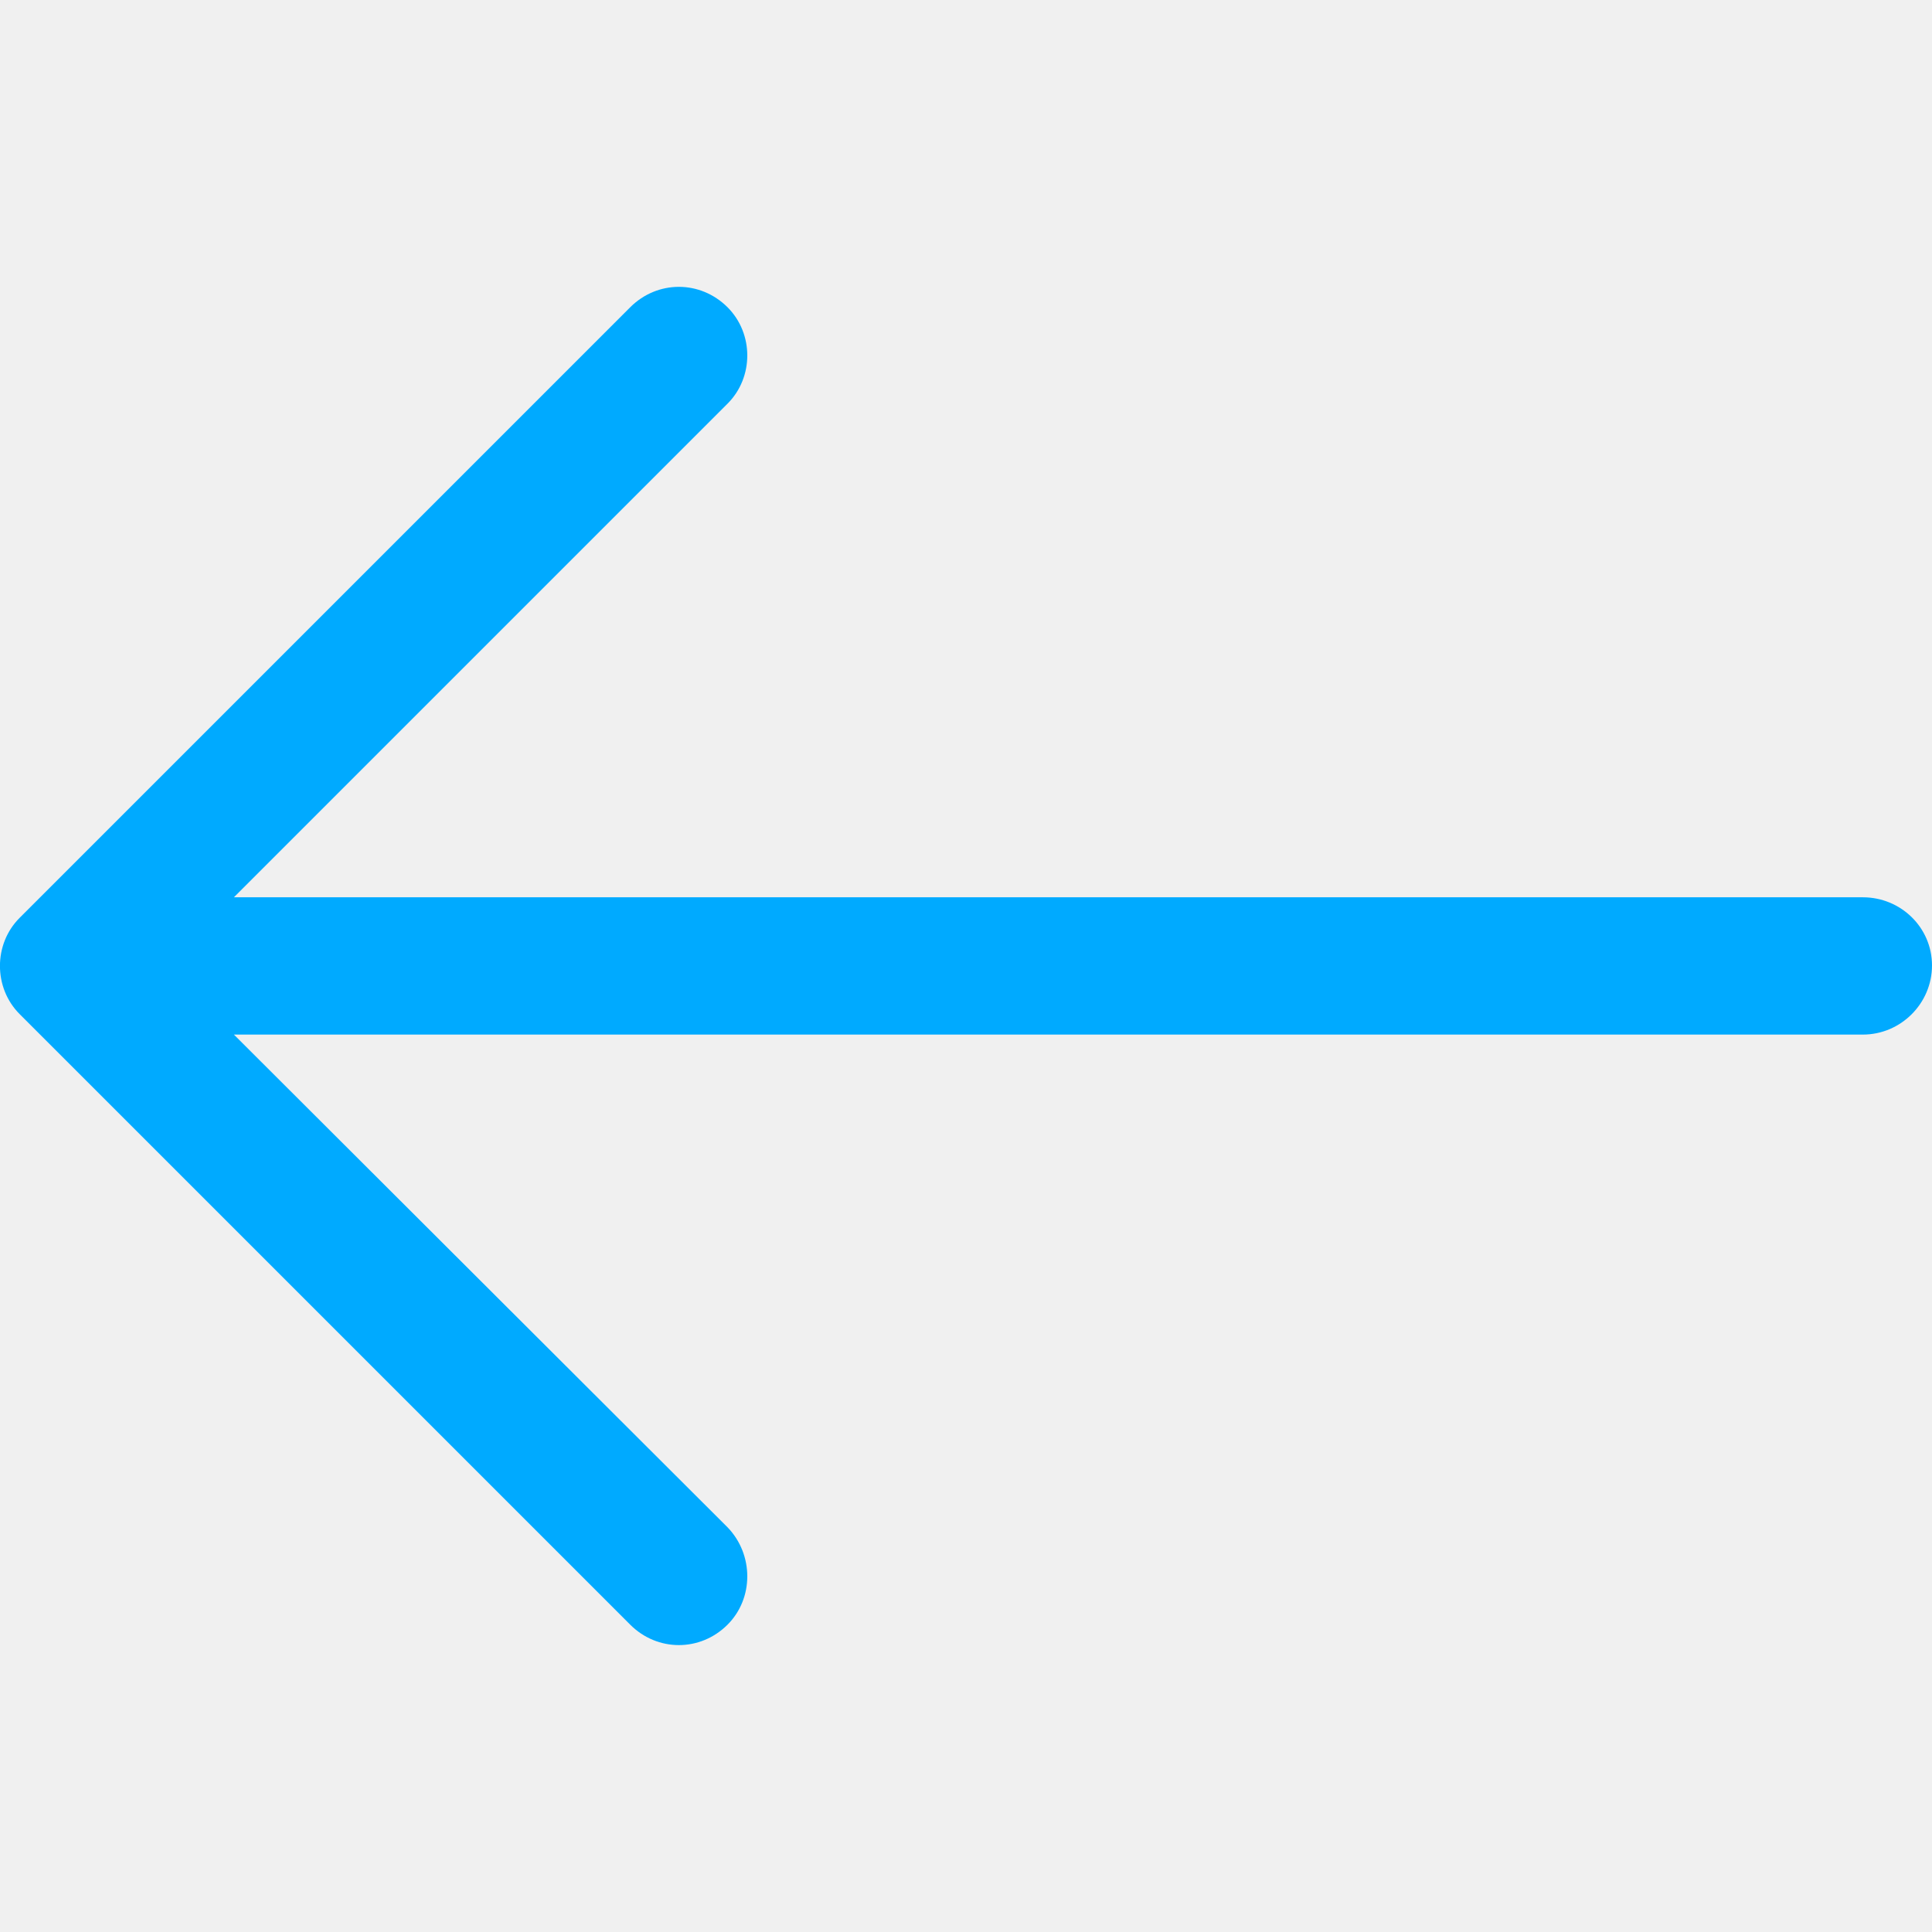
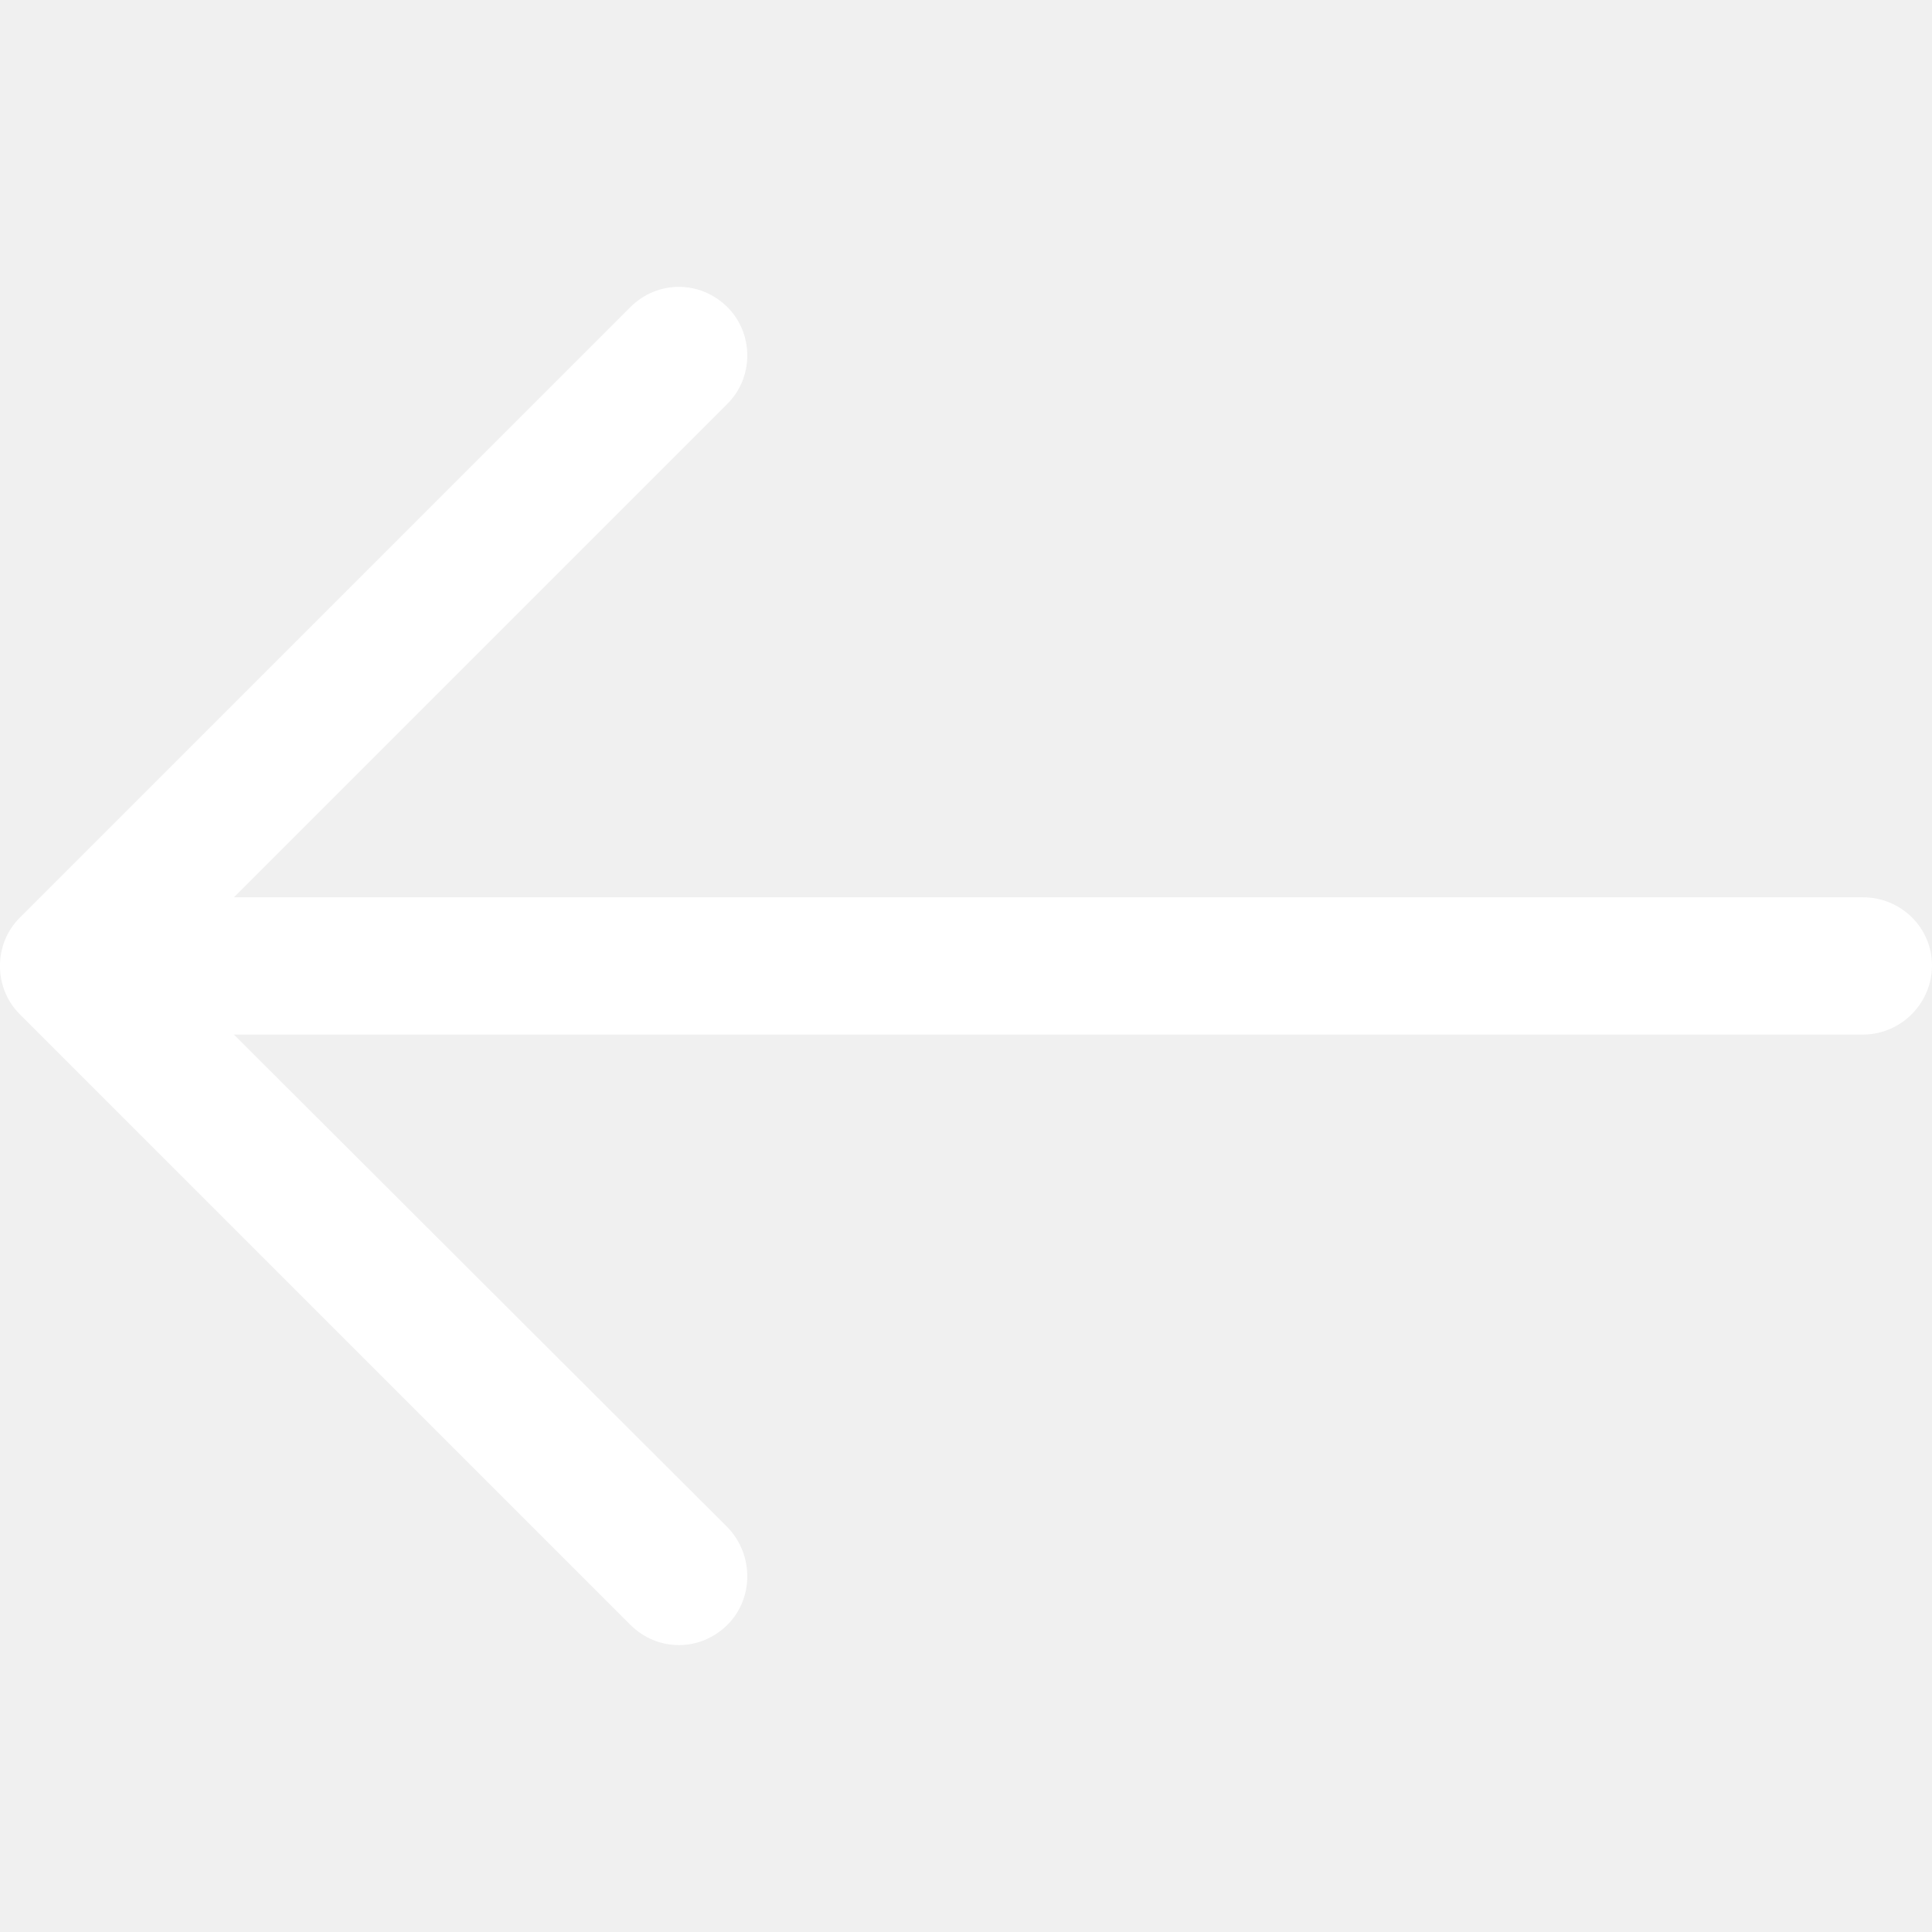
<svg xmlns="http://www.w3.org/2000/svg" version="1.1" id="Capa_1" x="0px" y="0px" viewBox="0 0 31.494 31.494" style="enable-background:new 0 0 31.494 31.494;" xml:space="preserve" width="512px" height="512px">
-   <path d="M10.273,5.009c0.444-0.444,1.143-0.444,1.587,0c0.429,0.429,0.429,1.143,0,1.571l-8.047,8.047h26.554  c0.619,0,1.127,0.492,1.127,1.111c0,0.619-0.508,1.127-1.127,1.127H3.813l8.047,8.032c0.429,0.444,0.429,1.159,0,1.587  c-0.444,0.444-1.143,0.444-1.587,0l-9.952-9.952c-0.429-0.429-0.429-1.143,0-1.571L10.273,5.009z" fill="#00aaff" />
+   <path d="M10.273,5.009c0.444-0.444,1.143-0.444,1.587,0c0.429,0.429,0.429,1.143,0,1.571l-8.047,8.047h26.554  c0.619,0,1.127,0.492,1.127,1.111c0,0.619-0.508,1.127-1.127,1.127H3.813l8.047,8.032c0.429,0.444,0.429,1.159,0,1.587  c-0.444,0.444-1.143,0.444-1.587,0l-9.952-9.952c-0.429-0.429-0.429-1.143,0-1.571L10.273,5.009z" fill="#fff" />
  <g>
</g>
  <g>
</g>
  <g>
</g>
  <g>
</g>
  <g>
</g>
  <g>
</g>
  <g>
</g>
  <g>
</g>
  <g>
</g>
  <g>
</g>
  <g>
</g>
  <g>
</g>
  <g>
</g>
  <g>
</g>
  <g>
</g>
</svg>
